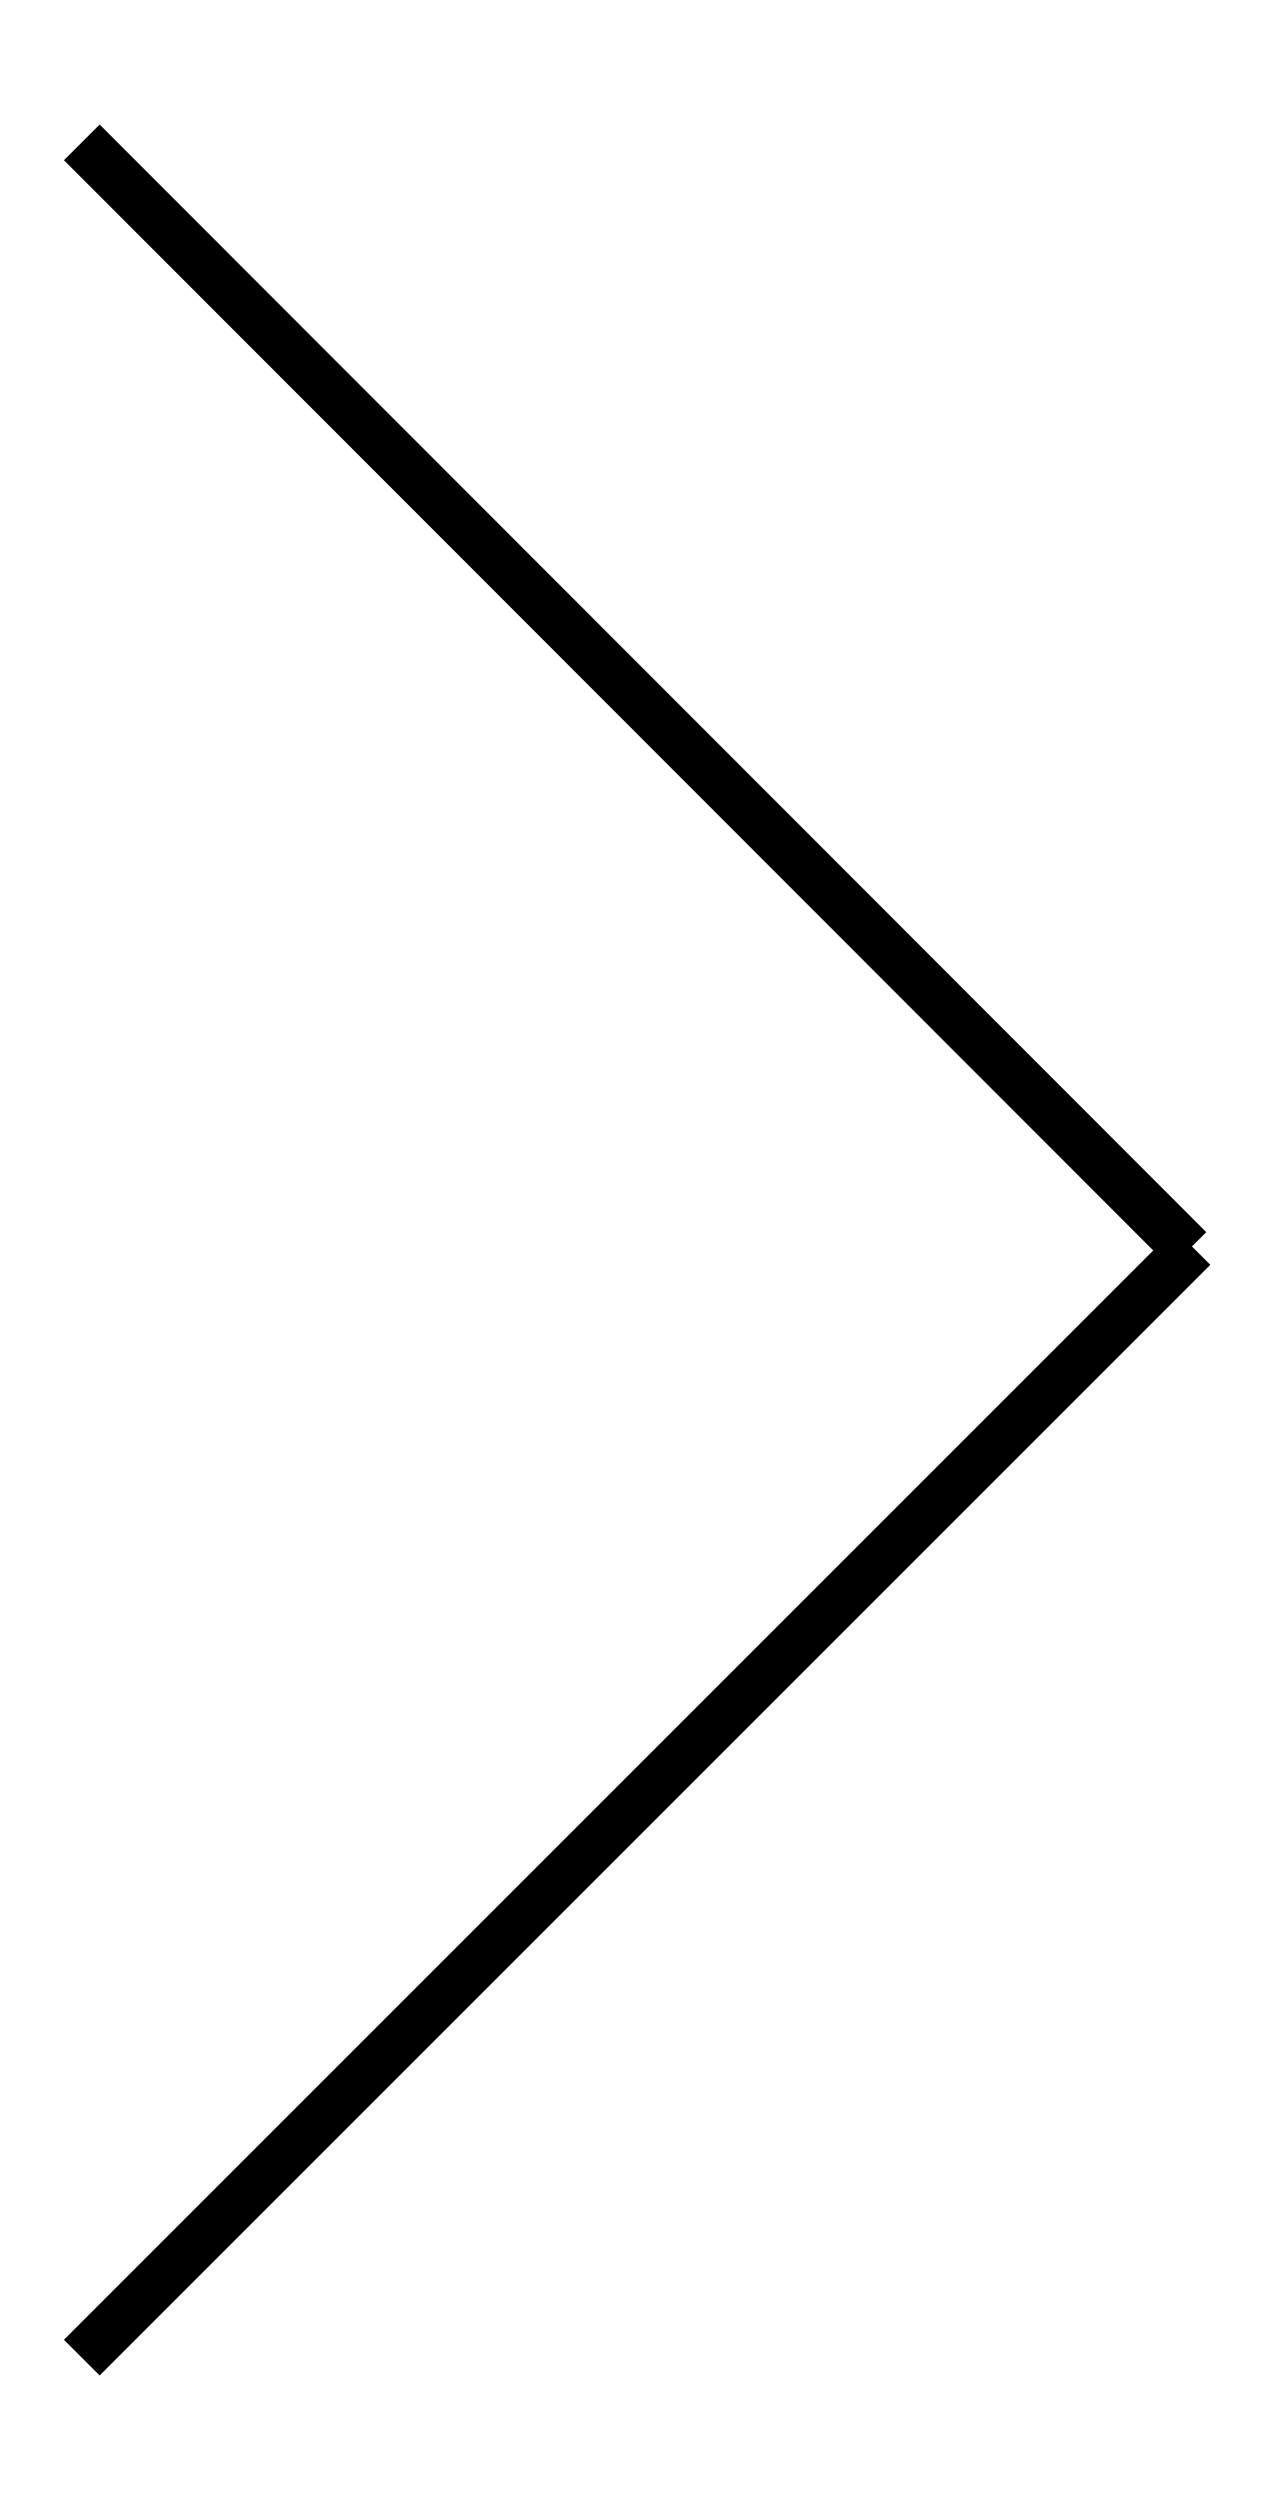
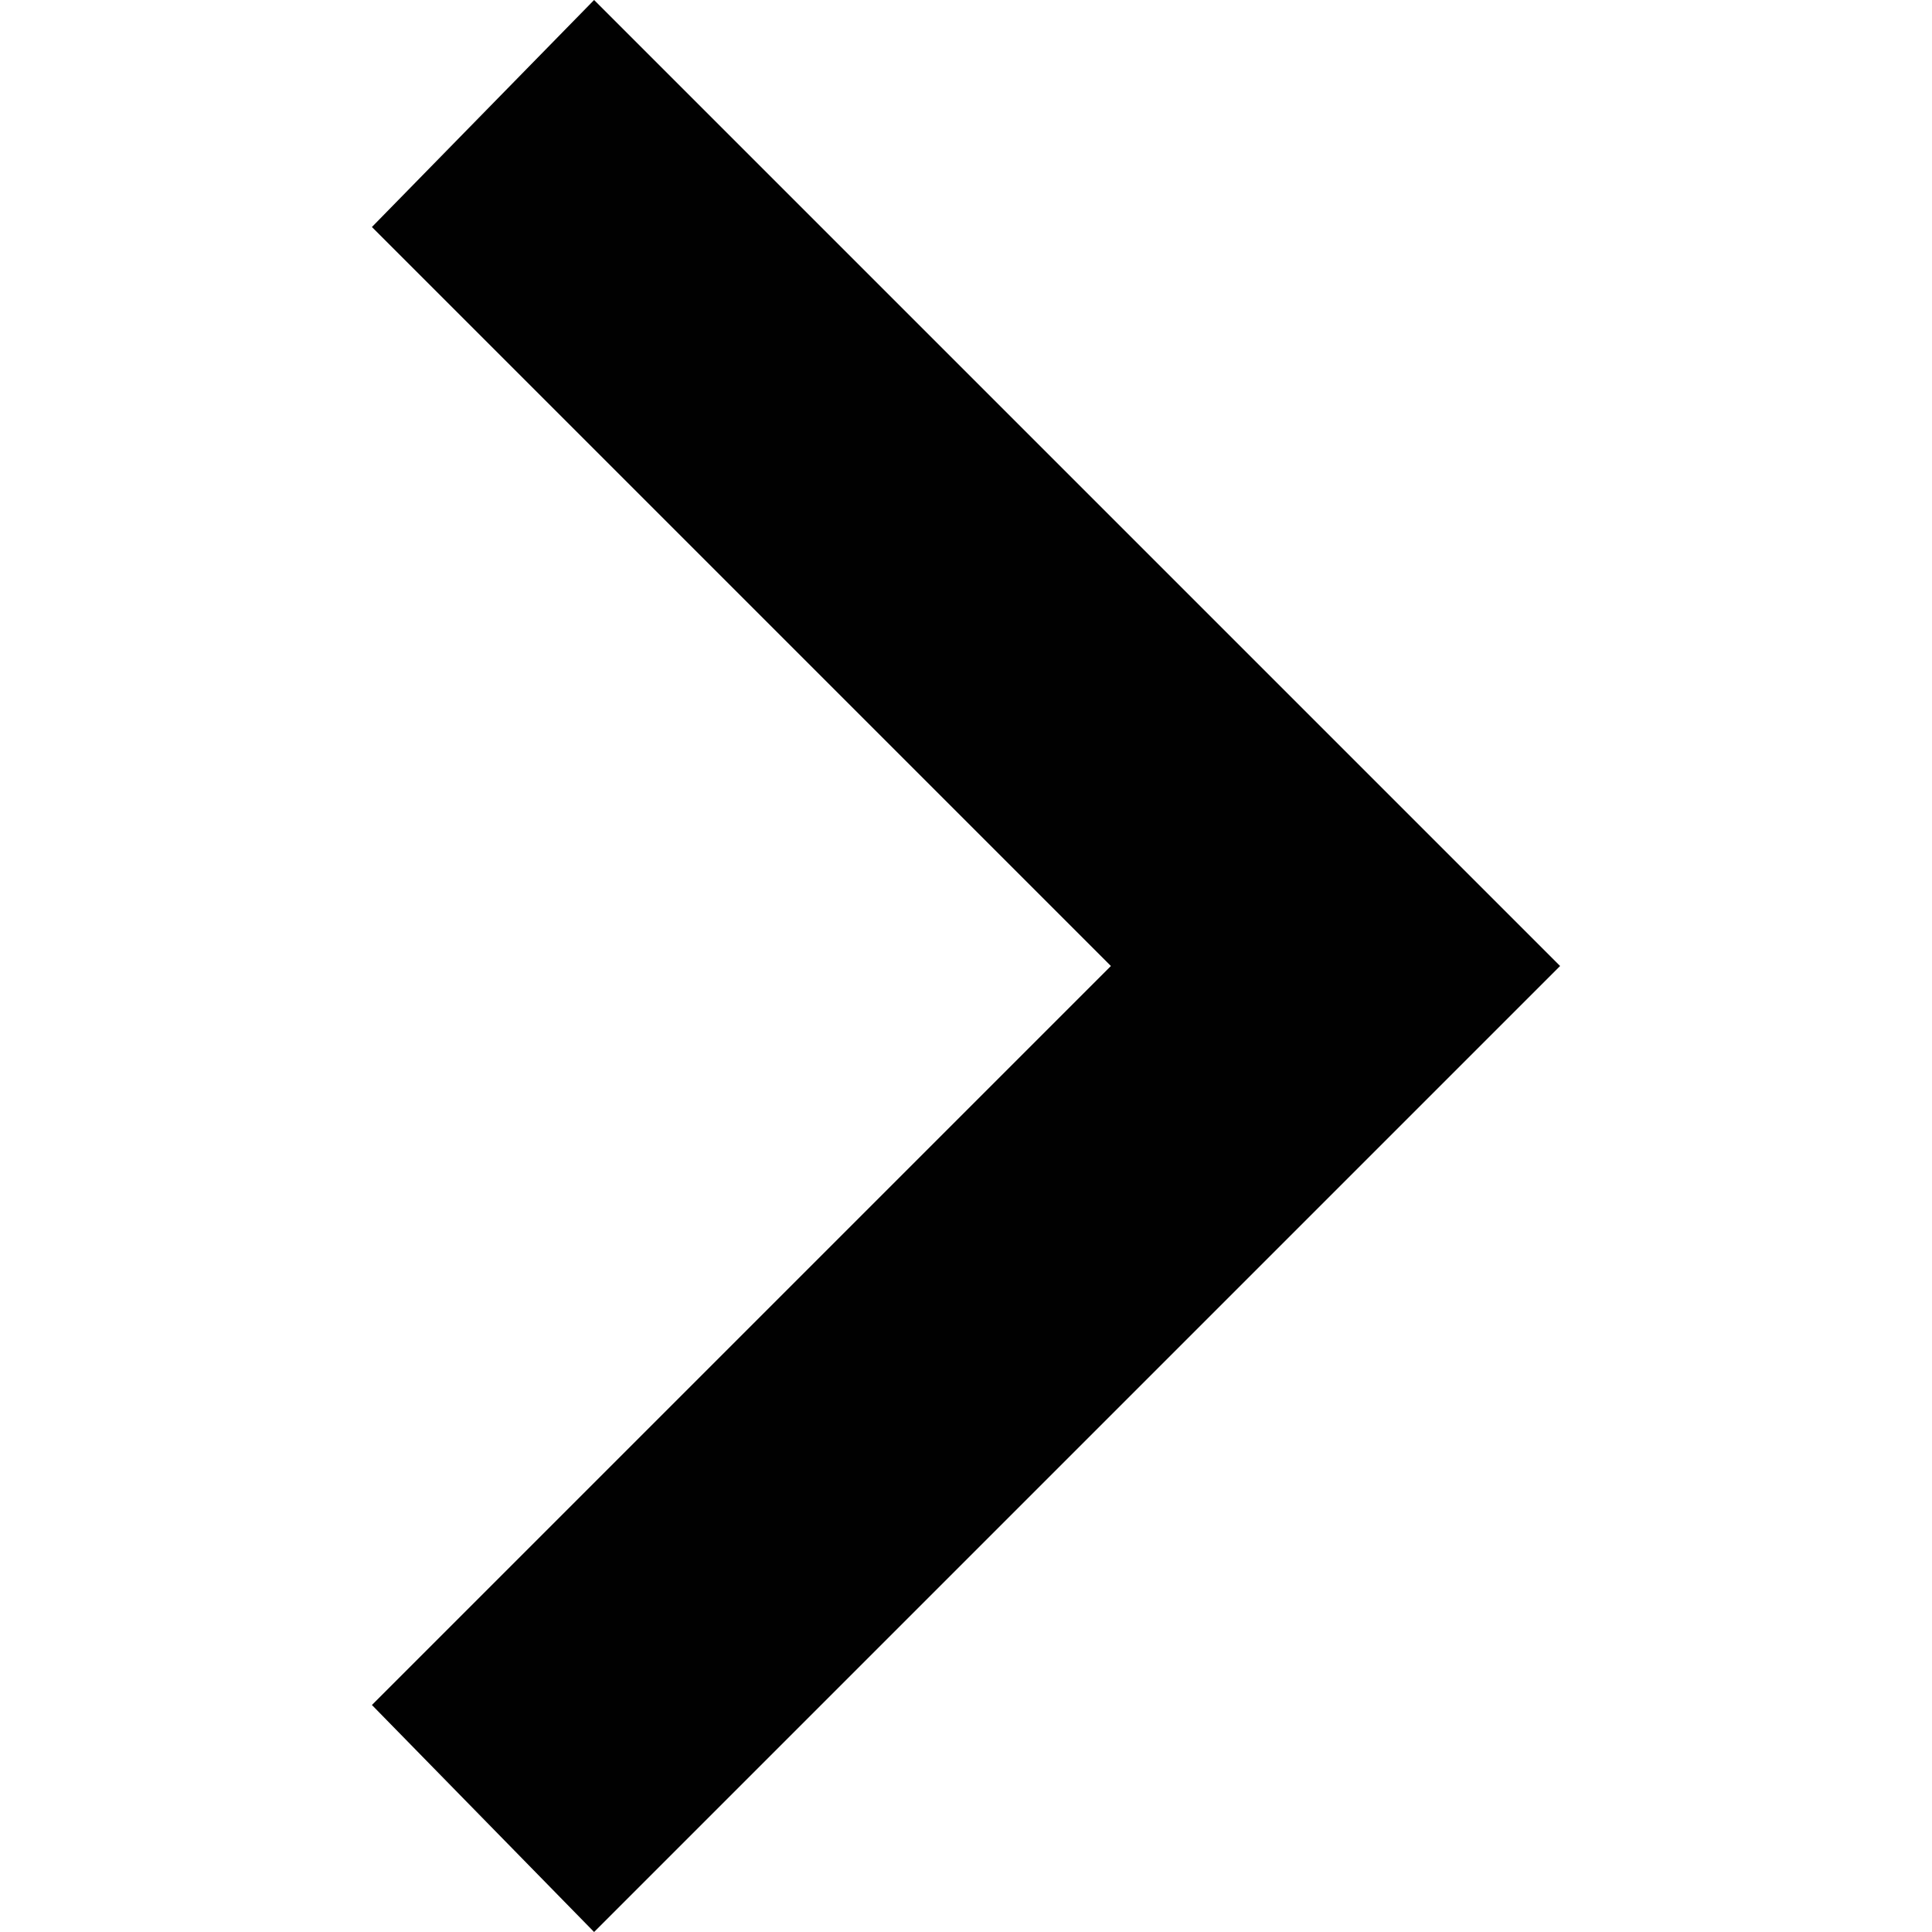
- <svg xmlns="http://www.w3.org/2000/svg" version="1.1" id="Layer_1" x="0px" y="0px" viewBox="0 0 126.1 247.6" style="enable-background:new 0 0 126.1 247.6;" xml:space="preserve">
-   <style type="text/css">
- 	.st0{fill:none;stroke:#000000;stroke-width:5;stroke-miterlimit:10;}
- </style>
-   <line class="st0" x1="117.7" y1="123.8" x2="8.1" y2="14.1" />
-   <line class="st0" x1="118.1" y1="123.5" x2="8.1" y2="233.5" />
+ <svg xmlns="http://www.w3.org/2000/svg" version="1.1" id="Layer_1" x="0px" y="0px" viewBox="0 0 40 40" enable-background="new 0 0 40 40" xml:space="preserve">
+   <path id="Icon_Keyboard_Arrow_-_Up_Dark" fill="#010101" d="M7.7,35.3L23,20L7.7,4.7L12.3,0l20,20l-20,20L7.7,35.3z" />
</svg>
